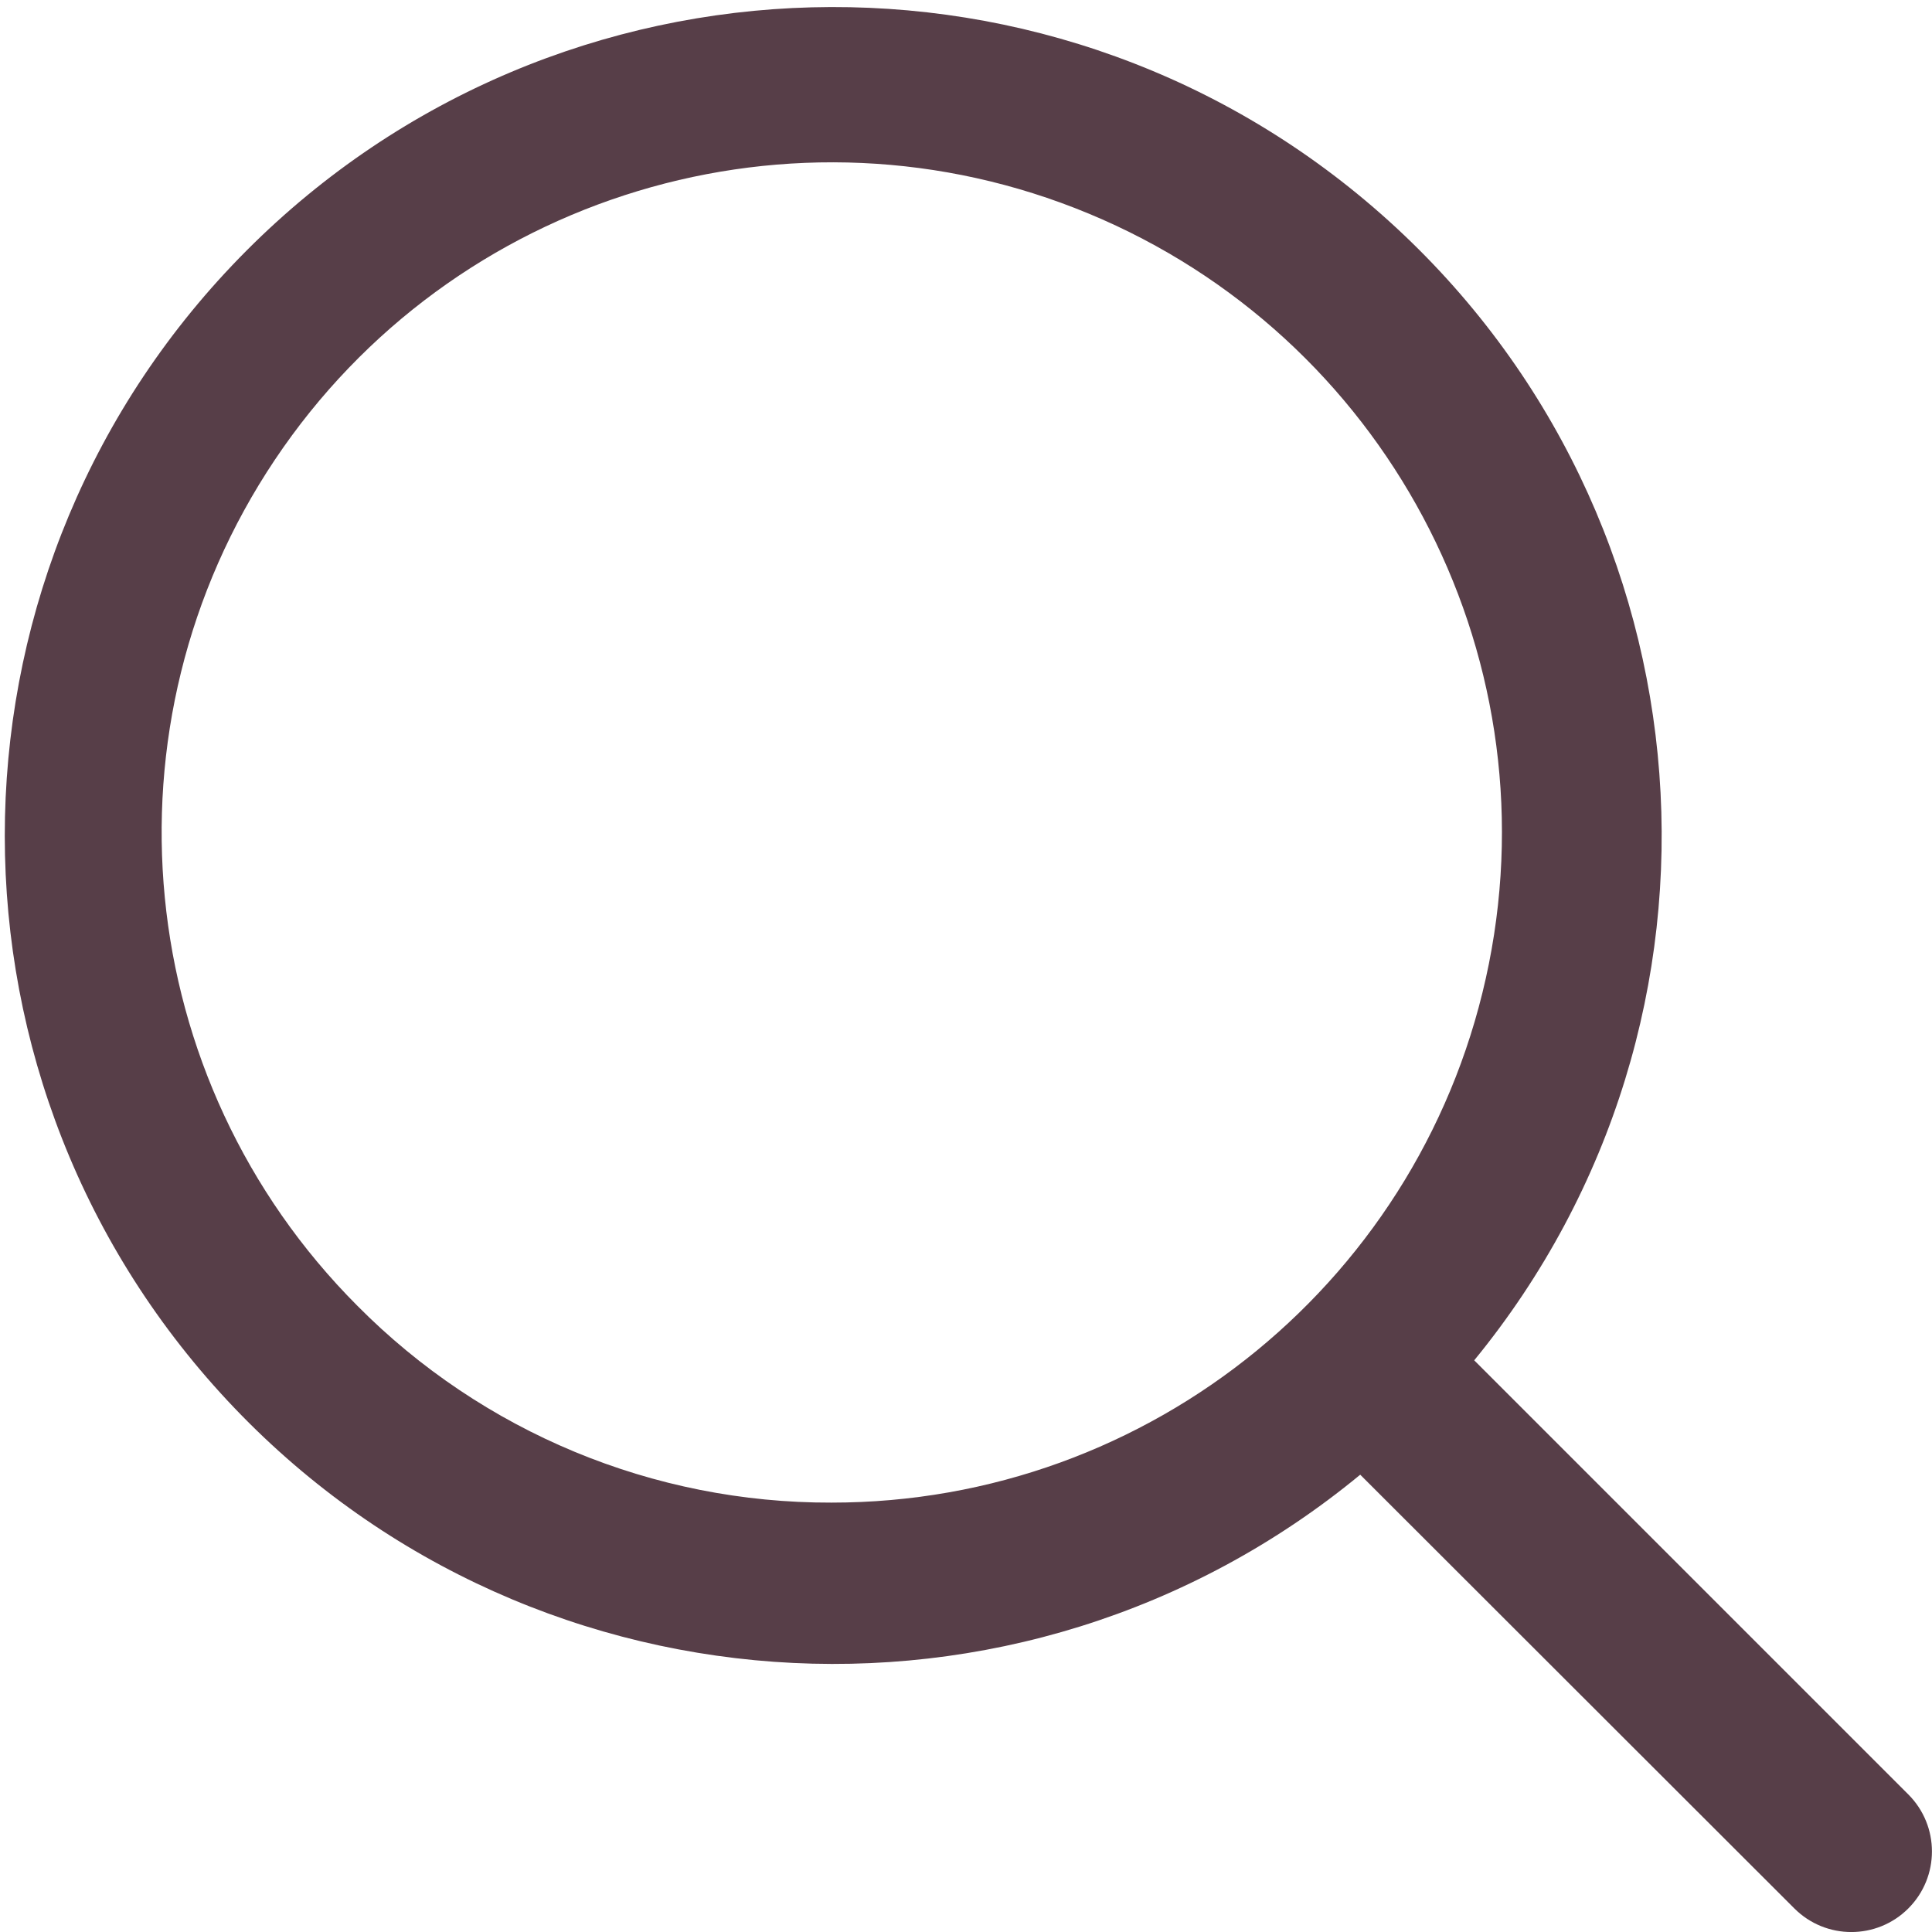
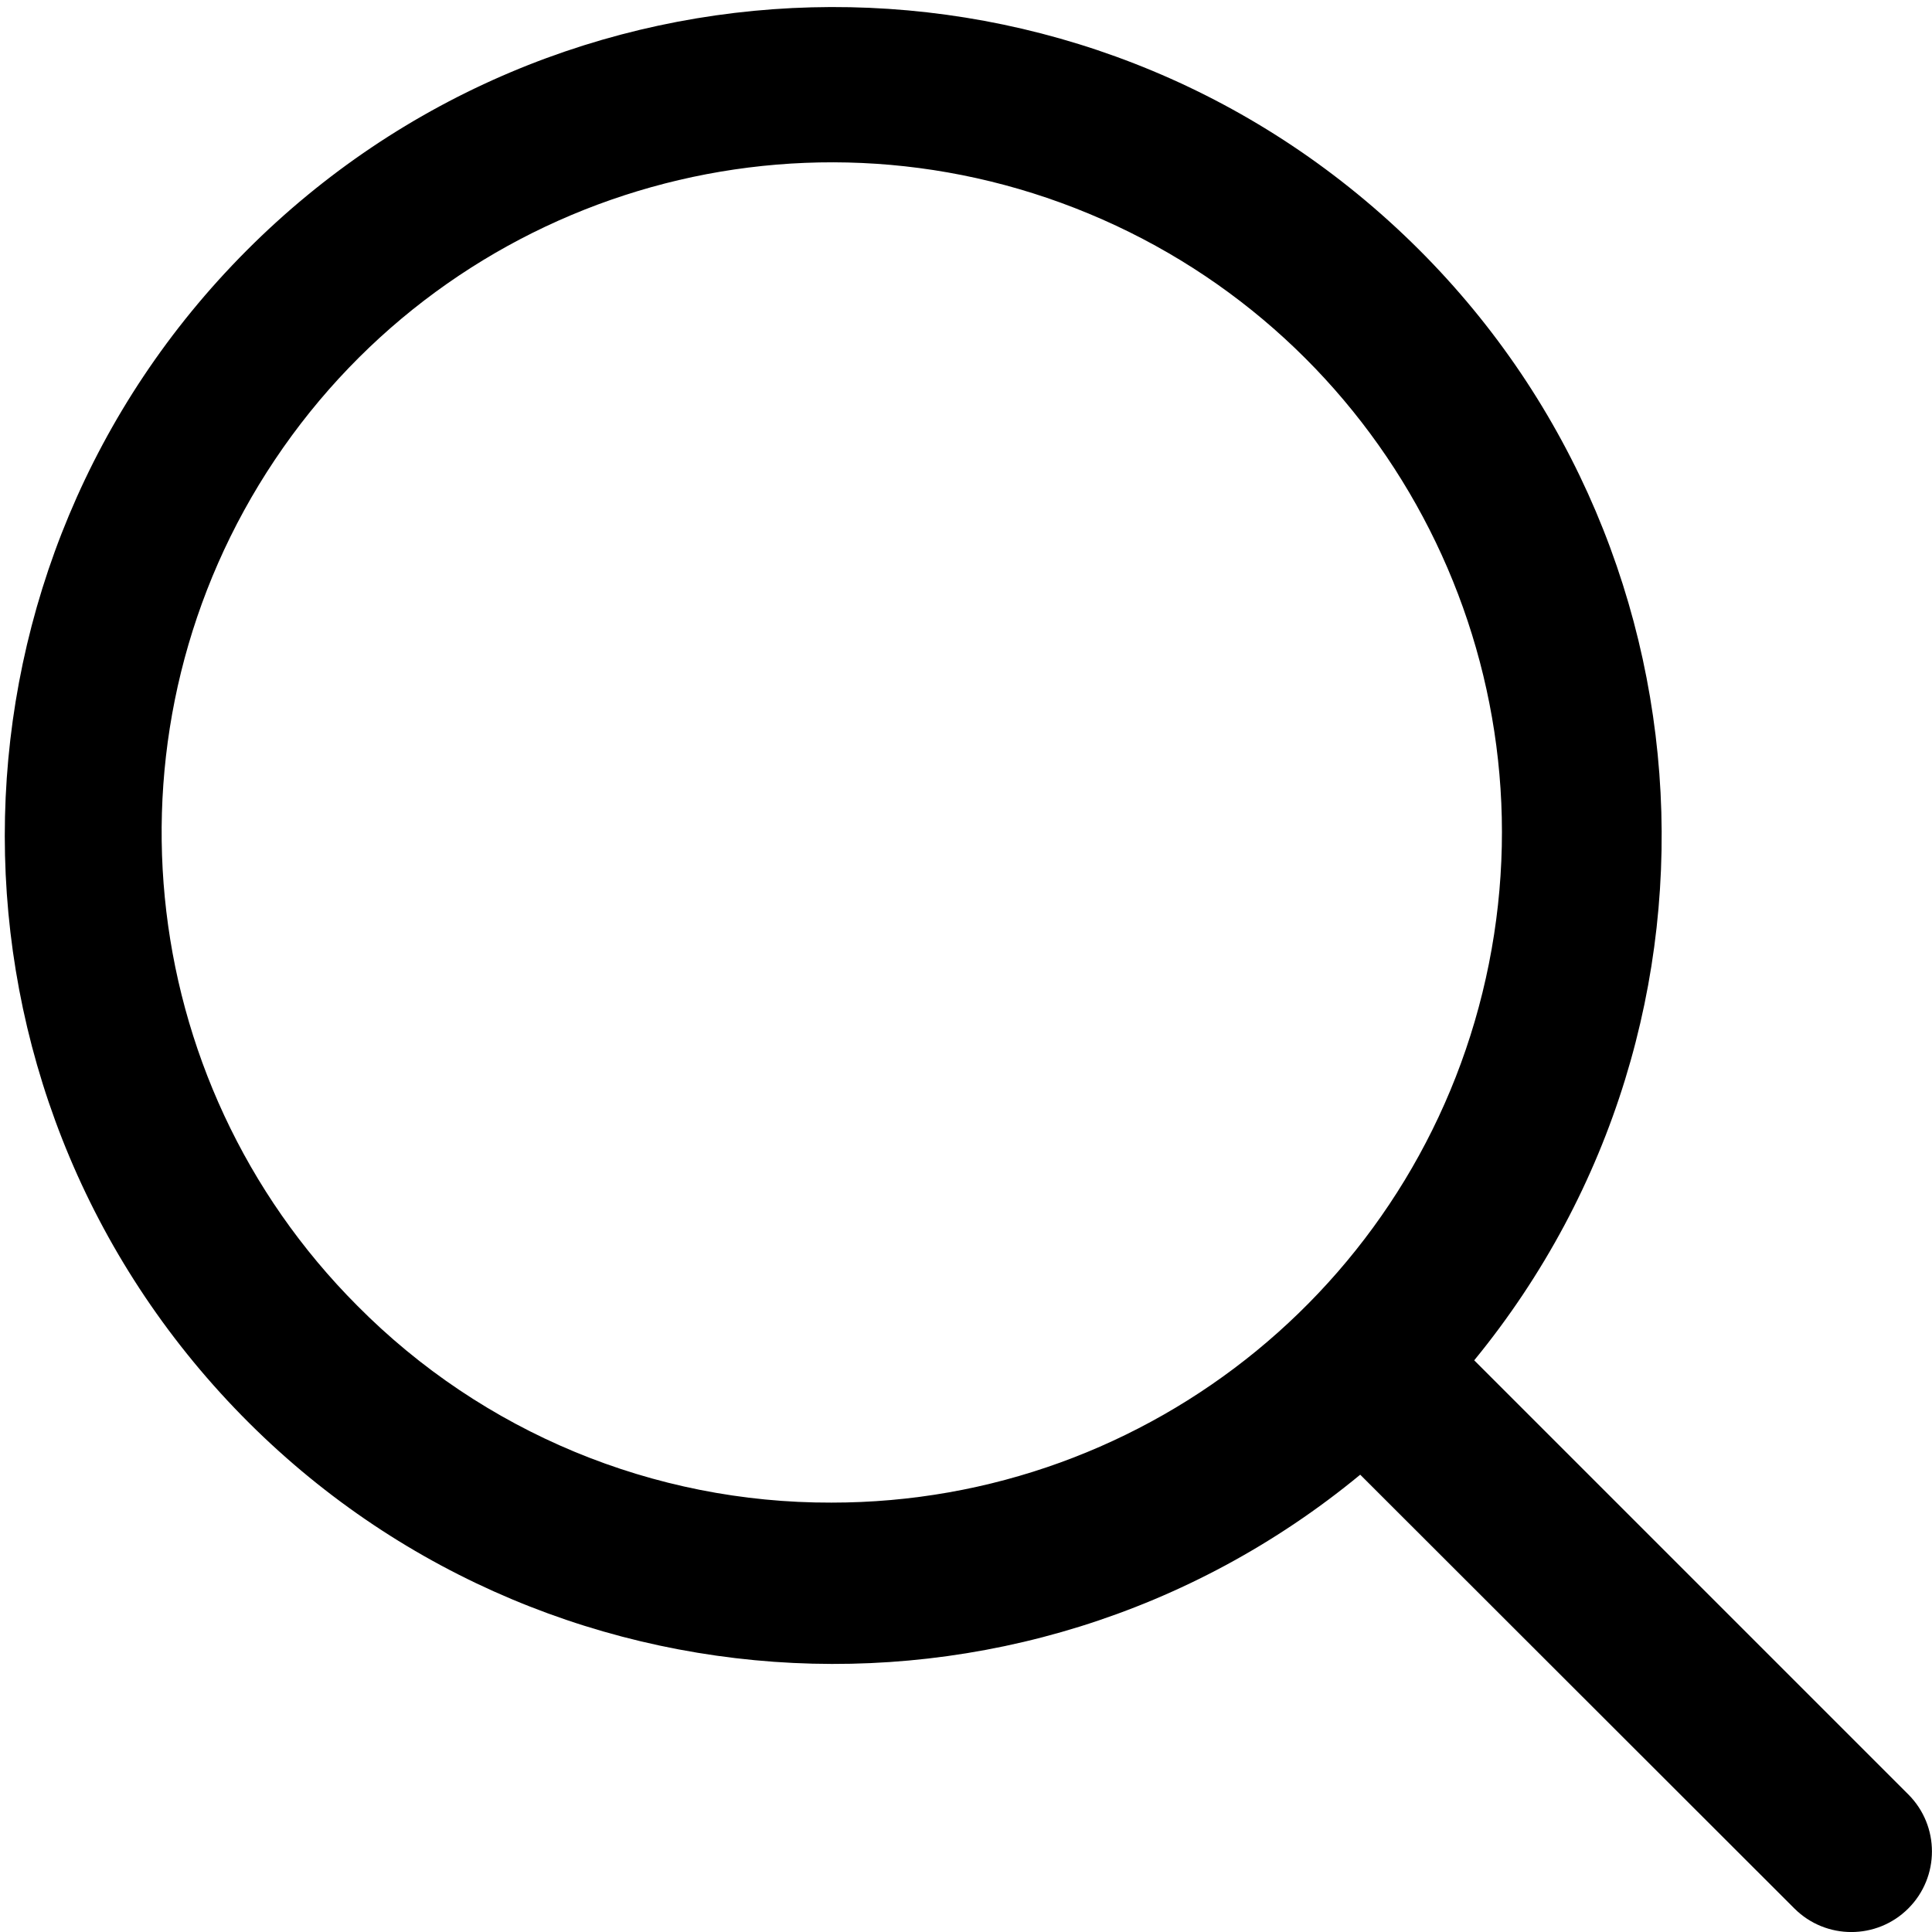
- <svg xmlns="http://www.w3.org/2000/svg" width="20" height="20" viewBox="0 0 20 20">
-   <path d="M30.755,29.576l-4.494-4.494a8.576,8.576,0,1,0-1.18,1.184l4.494,4.49a.834.834,0,0,0,1.18-1.18ZM14.7,24.518a6.937,6.937,0,1,1,4.906,2.037A6.881,6.881,0,0,1,14.7,24.518Z" transform="translate(-11 -11)" fill="#573e48" />
+ <svg xmlns="http://www.w3.org/2000/svg" viewBox="0 0 20 20">
+   <path d="M19.755 18.576l-4.494-4.494a8.576 8.576 0 10-1.18 1.184l4.494 4.49a.834.834 0 001.18-1.18zM3.7 13.518a6.937 6.937 0 114.906 2.037A6.881 6.881 0 013.7 13.518z" />
</svg>
